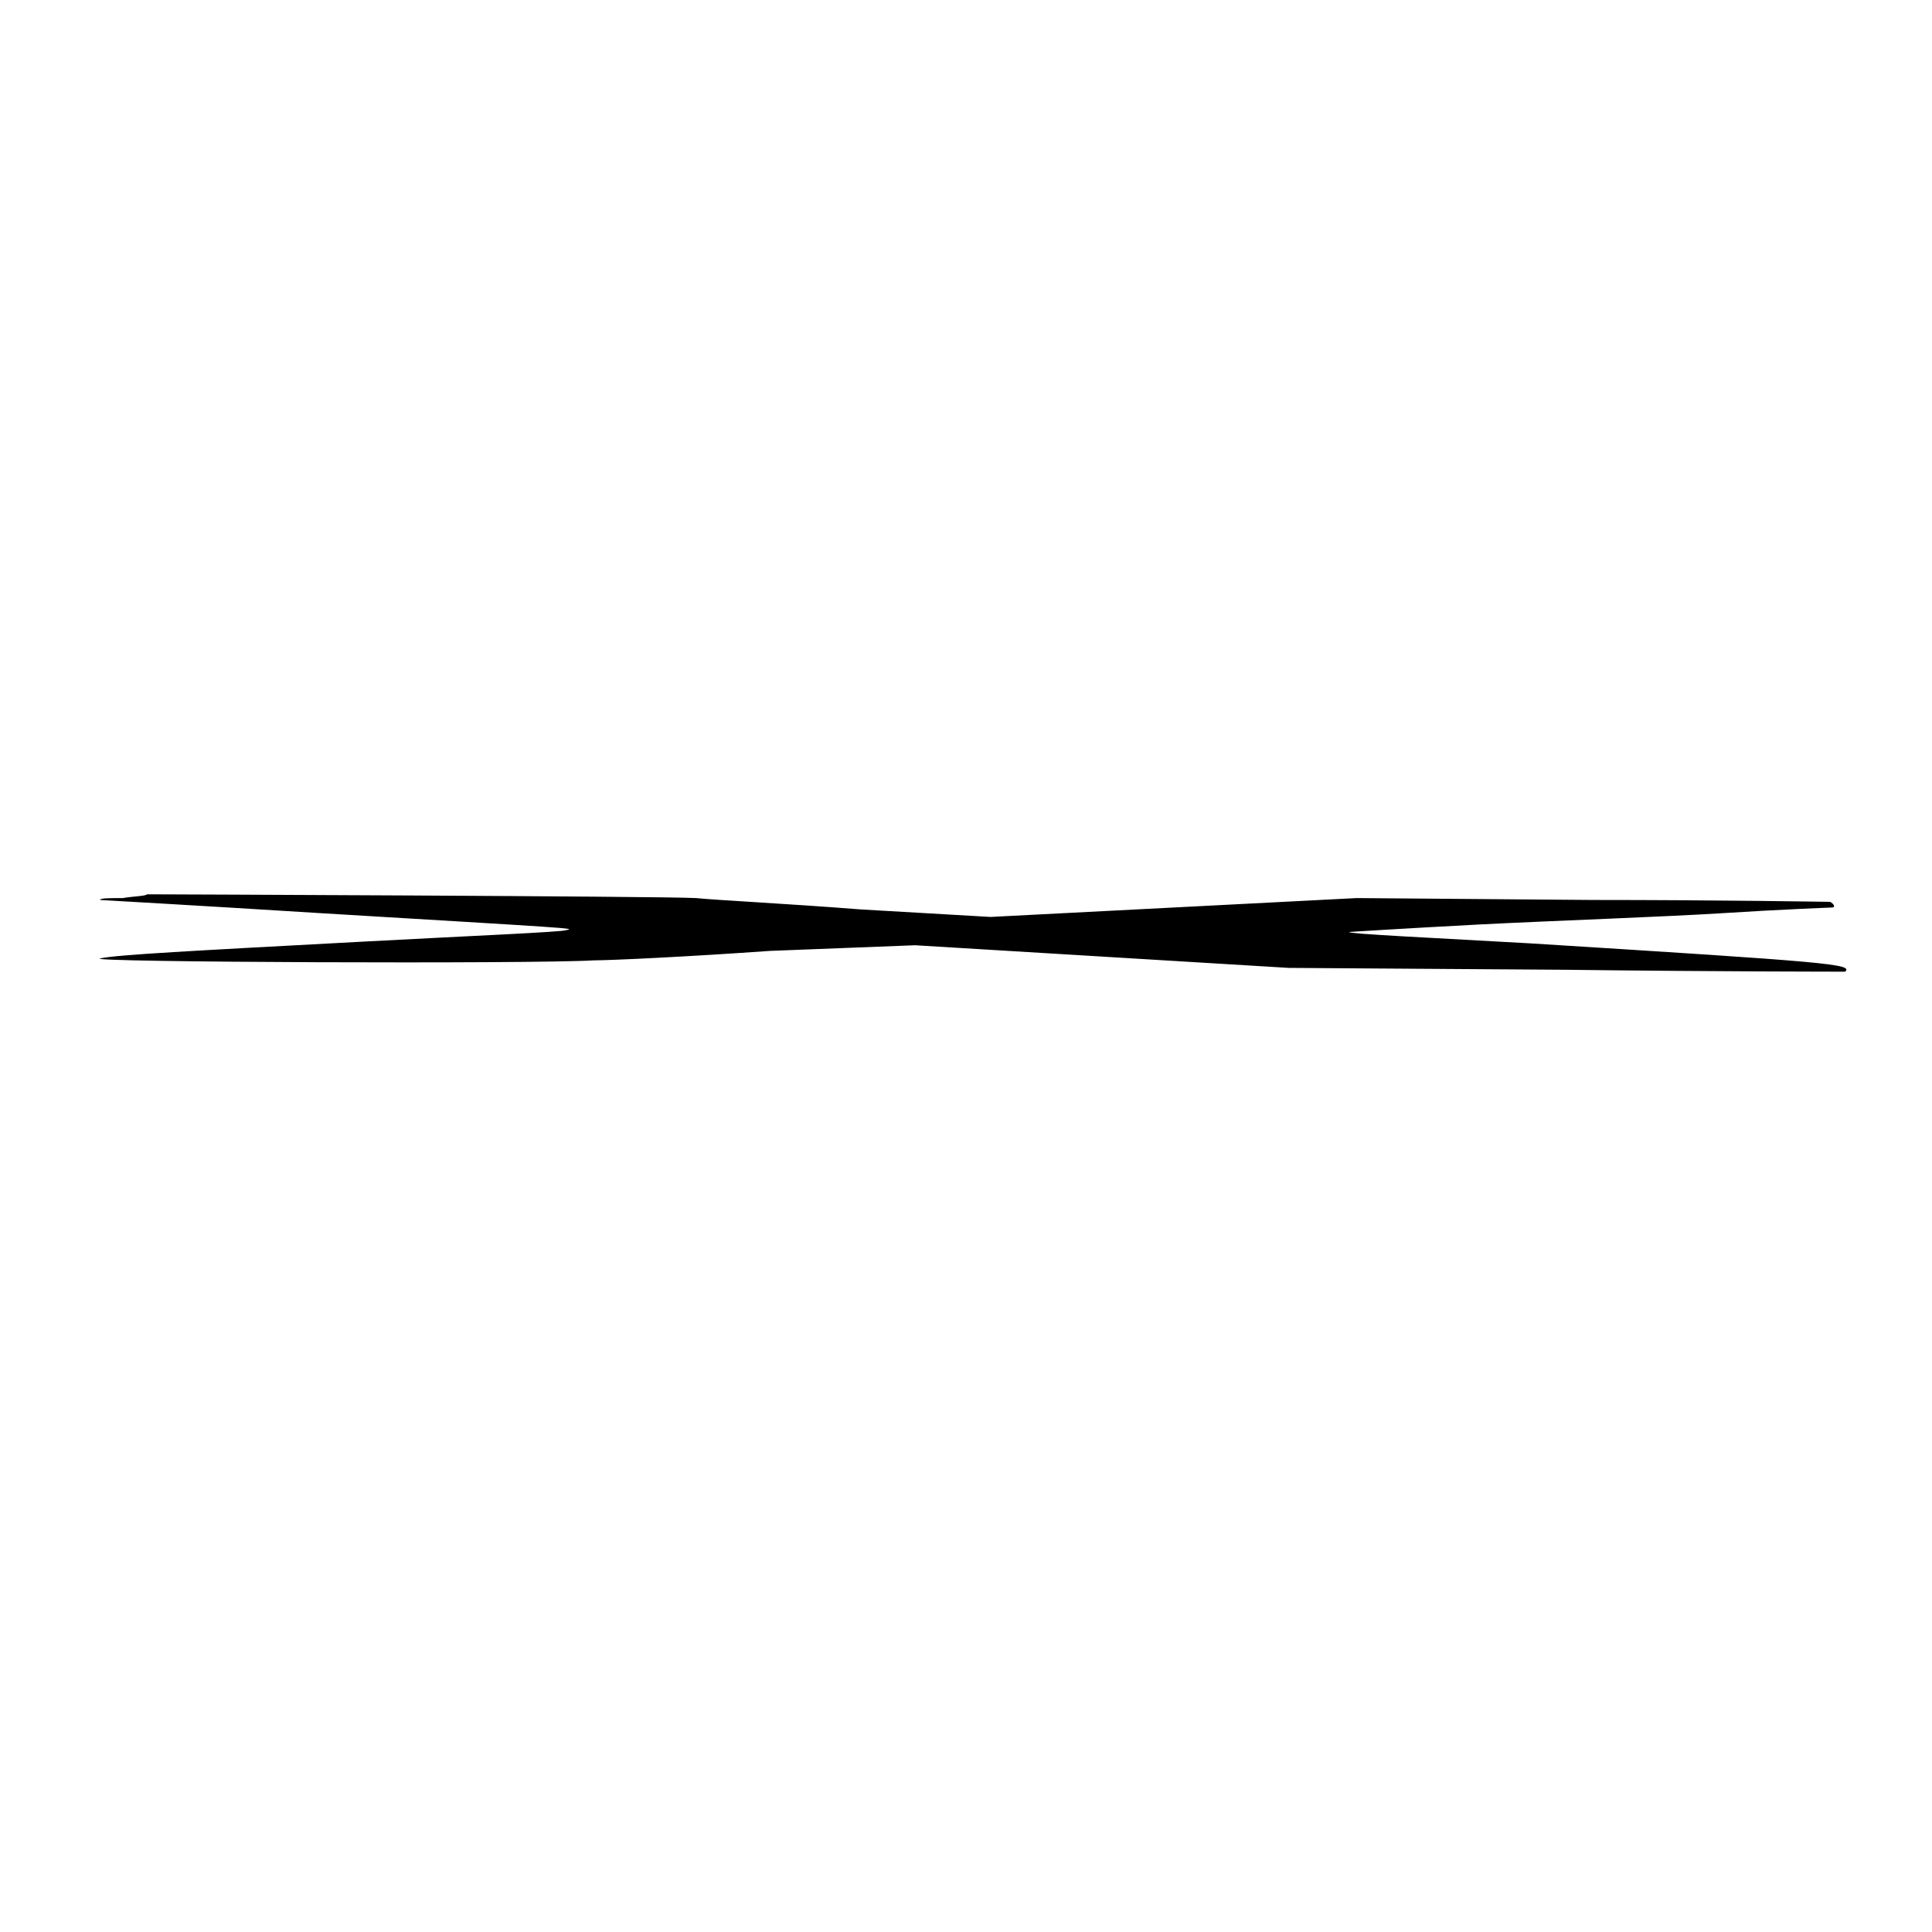
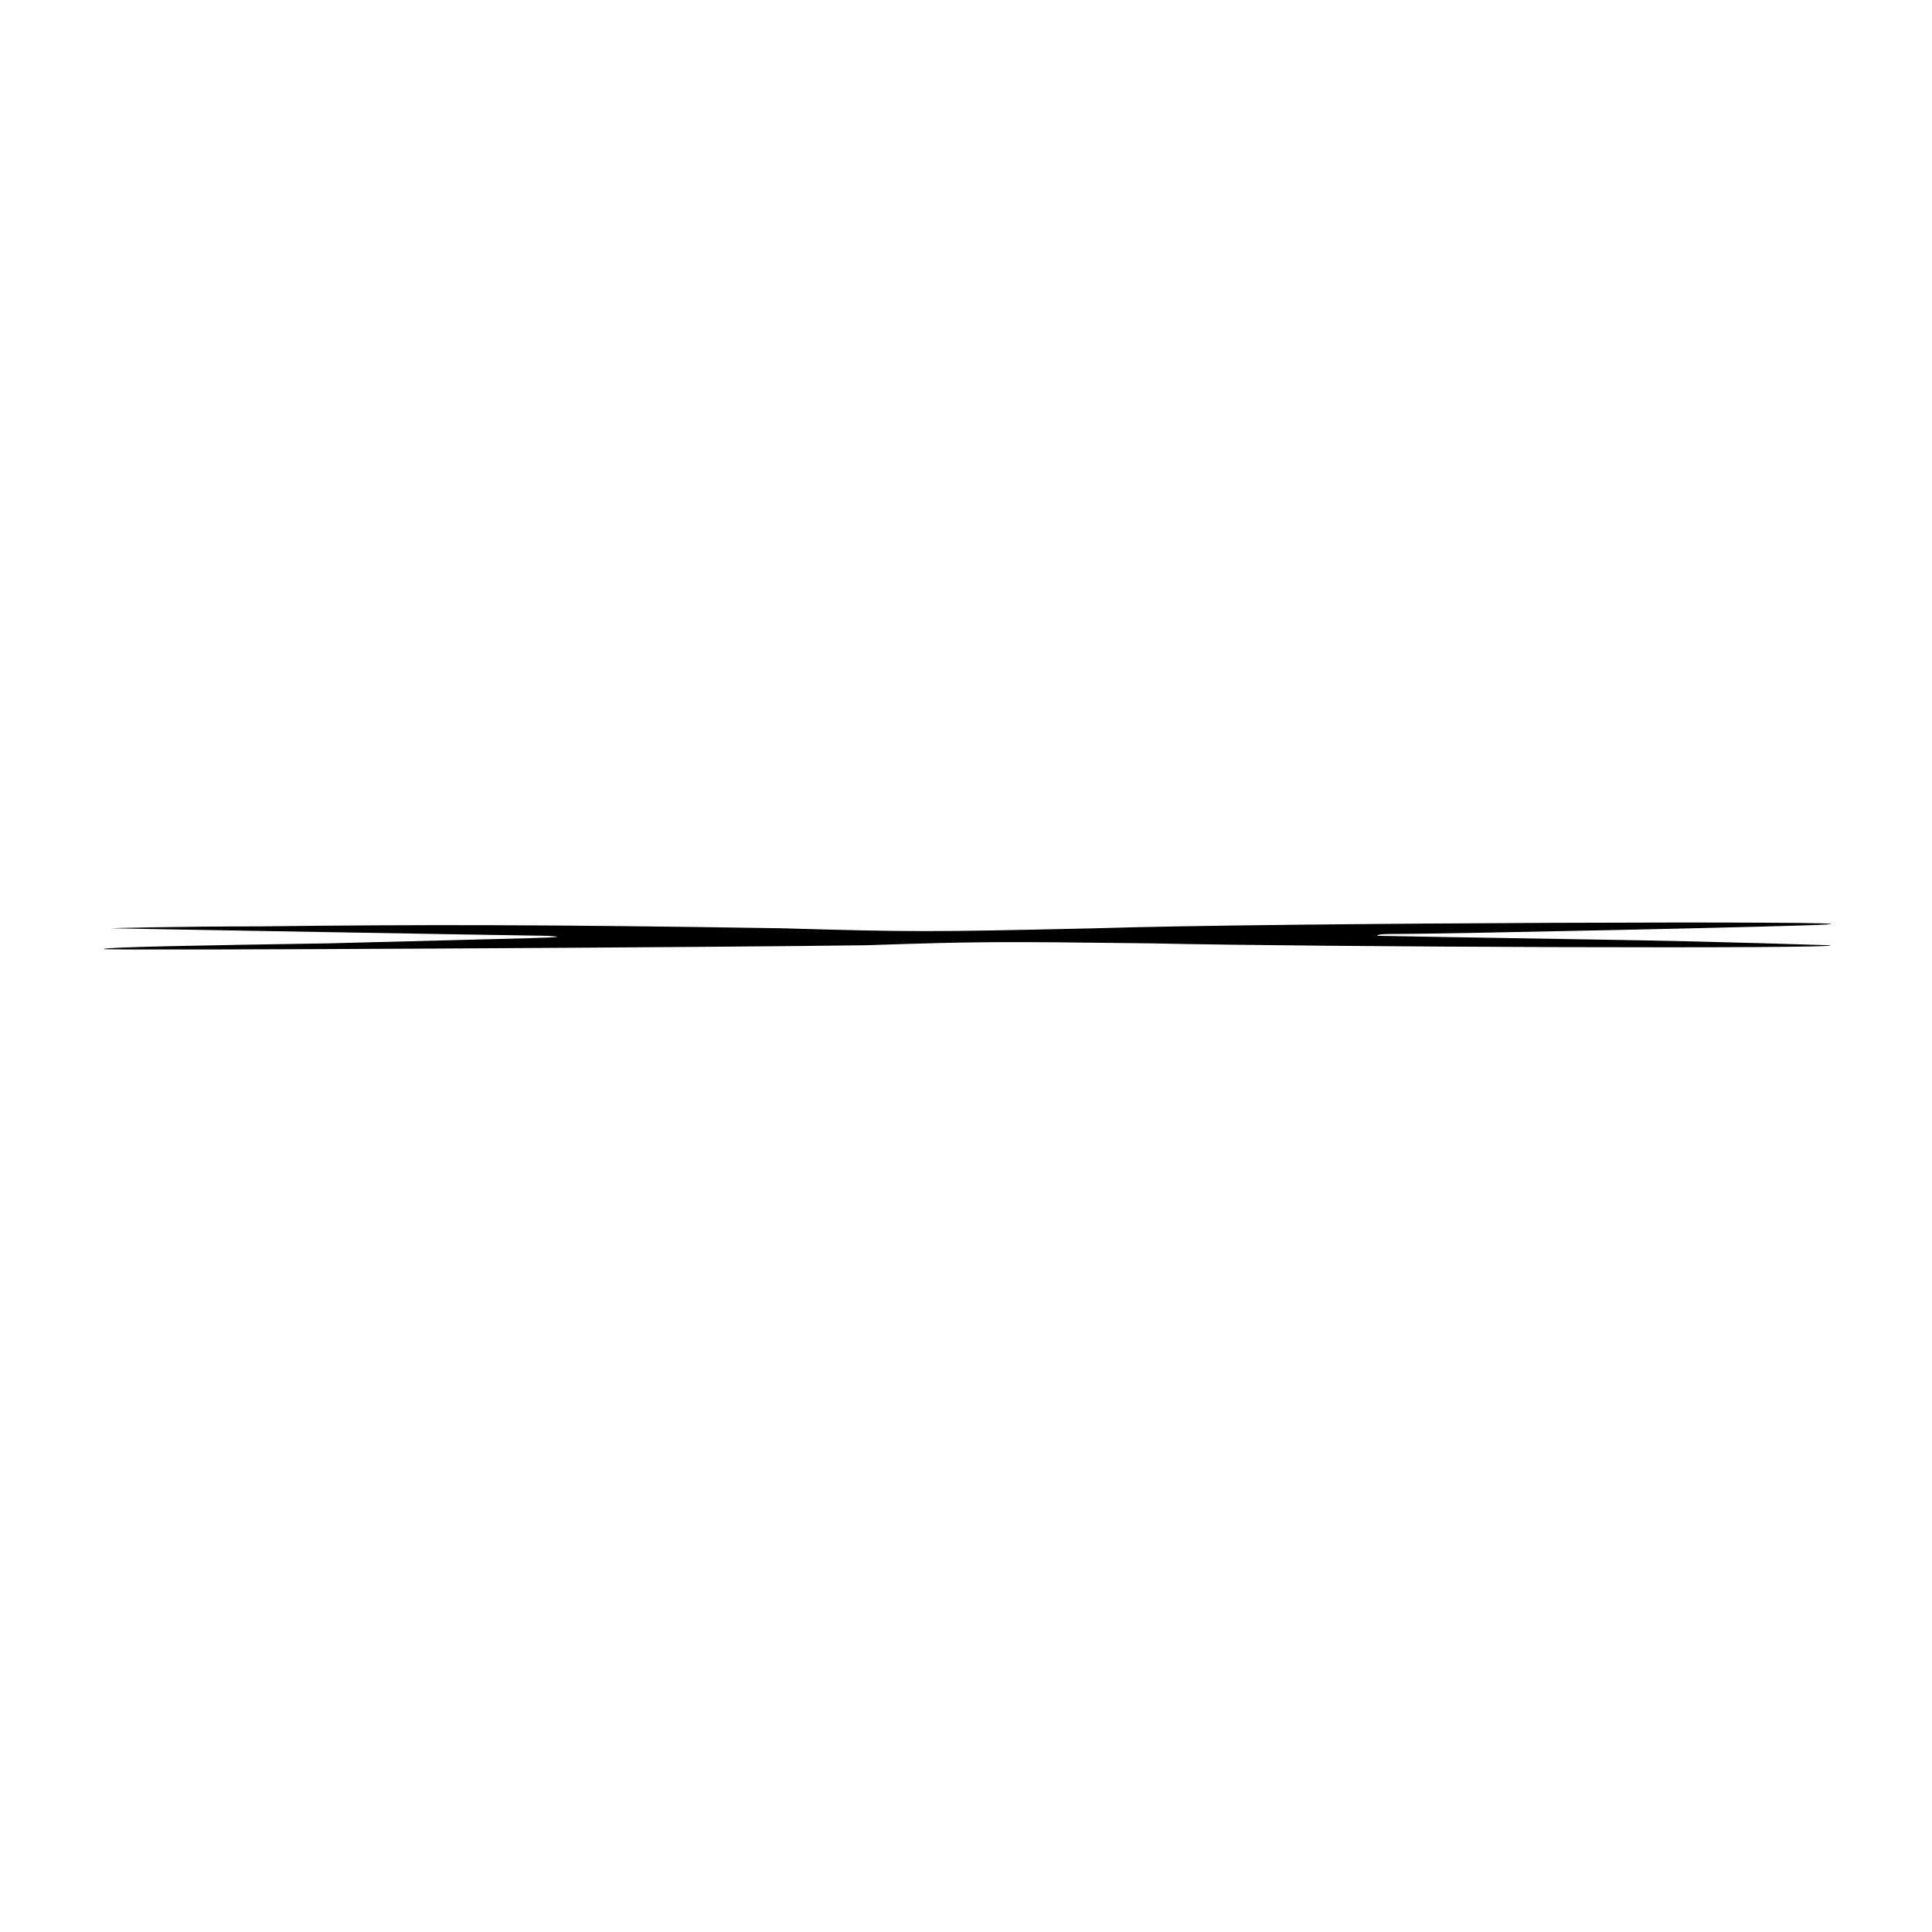
<svg xmlns="http://www.w3.org/2000/svg" version="1.0" width="512" height="512" viewBox="0 0 512 512" preserveAspectRatio="xMidYMid meet">
  <g transform="translate(0,512) scale(0.5,-0.5)" fill="#000000" fill-rule="evenodd" stroke="none">
-     <path d="M78 550 c-1 -1 -7 -1 -13 -2 -7 0 -12 0 -12 -1 0 0 53 -3 117 -7 133 -8 136 -8 130 -9 -2 -1 -50 -3 -106 -6 -93 -5 -132 -7 -141 -9 -9 -2 229 -3 262 -1 9 0 51 2 93 5 l77 3 99 -6 99 -6 147 -1 c81 -1 147 -1 148 -1 4 4 -7 5 -167 15 -53 3 -96 5 -96 6 -1 0 31 2 69 4 39 2 97 4 129 6 31 2 58 3 58 3 2 0 1 2 -1 3 -1 0 -58 1 -126 1 l-125 1 -97 -5 -97 -5 -69 4 c-38 3 -78 5 -87 6 -18 1 -288 2 -291 2z" />
+     <path d="M581 532 c-89 -2 -97 -2 -167 0 -126 2 -192 2 -276 1 -45 0 -81 -1 -79 -1 1 0 51 -1 112 -2 61 -1 114 -2 119 -2 17 -1 -3 -1 -116 -4 -65 -1 -119 -2 -119 -3 -1 -1 340 1 404 2 60 2 70 2 151 1 90 -2 369 -3 360 -1 -3 0 -58 2 -123 3 -64 1 -117 2 -117 2 0 1 5 1 12 1 23 0 213 4 226 5 34 2 -292 1 -387 -2z" />
  </g>
</svg>
